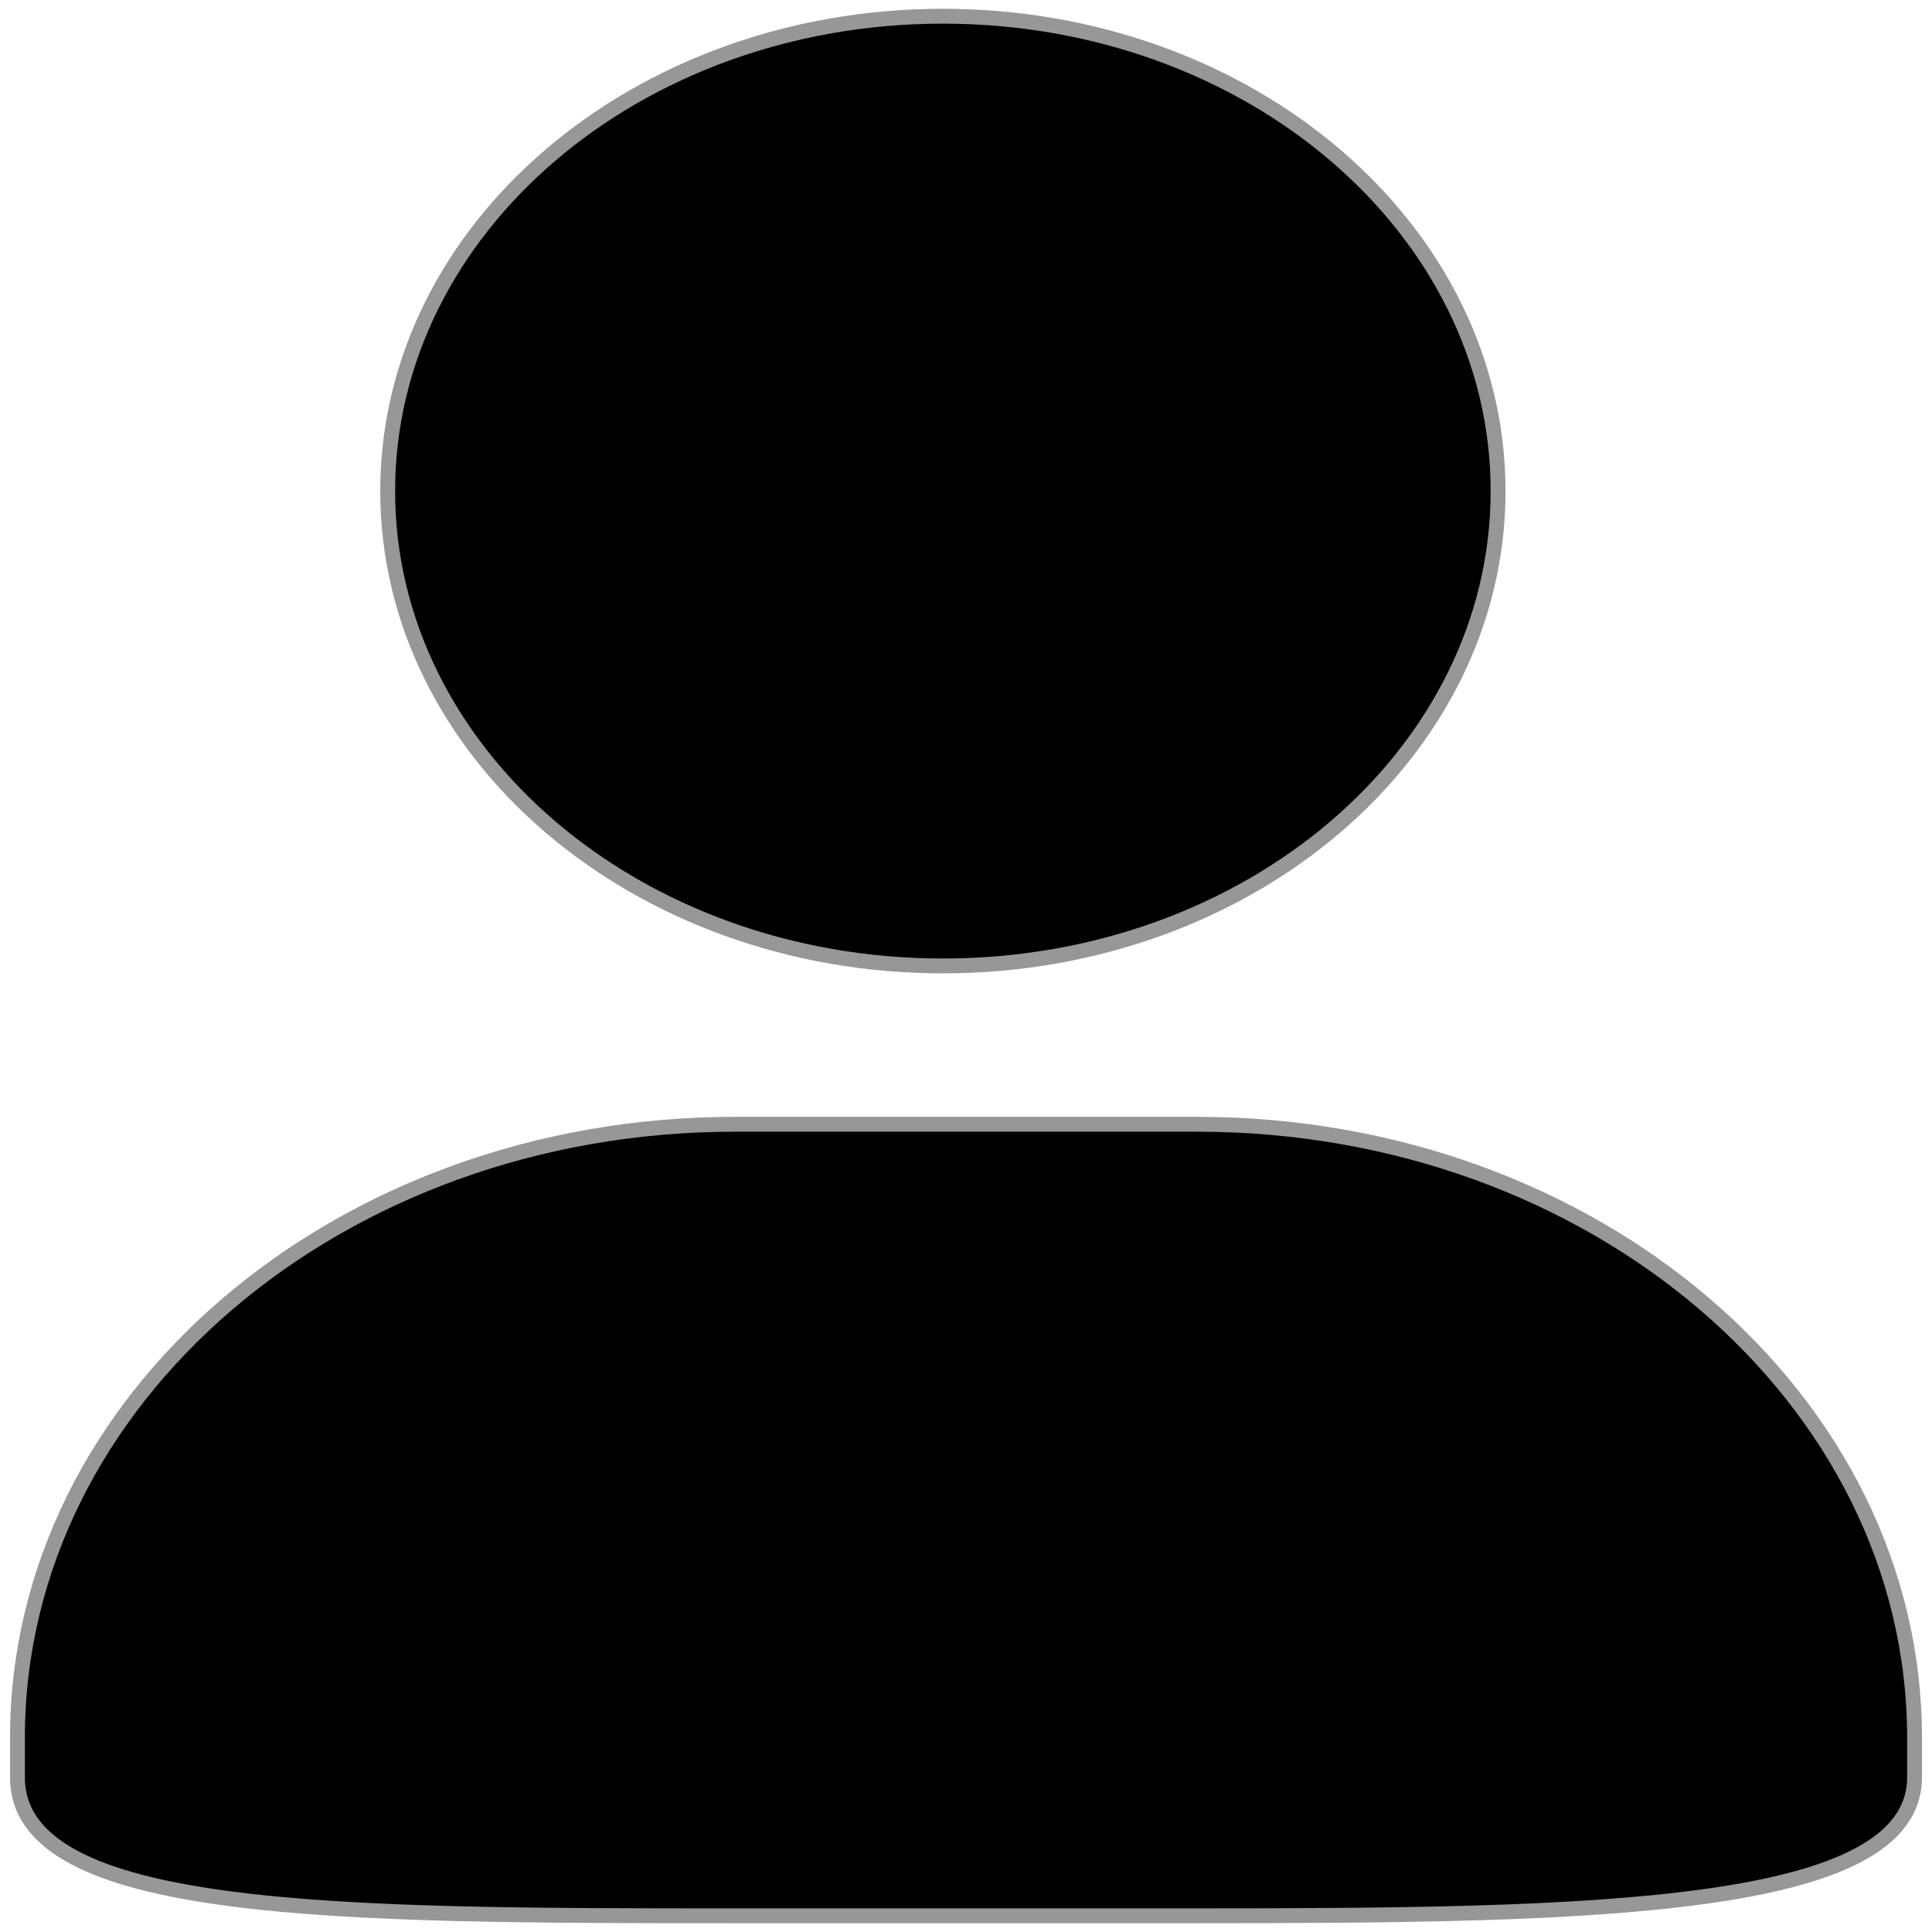
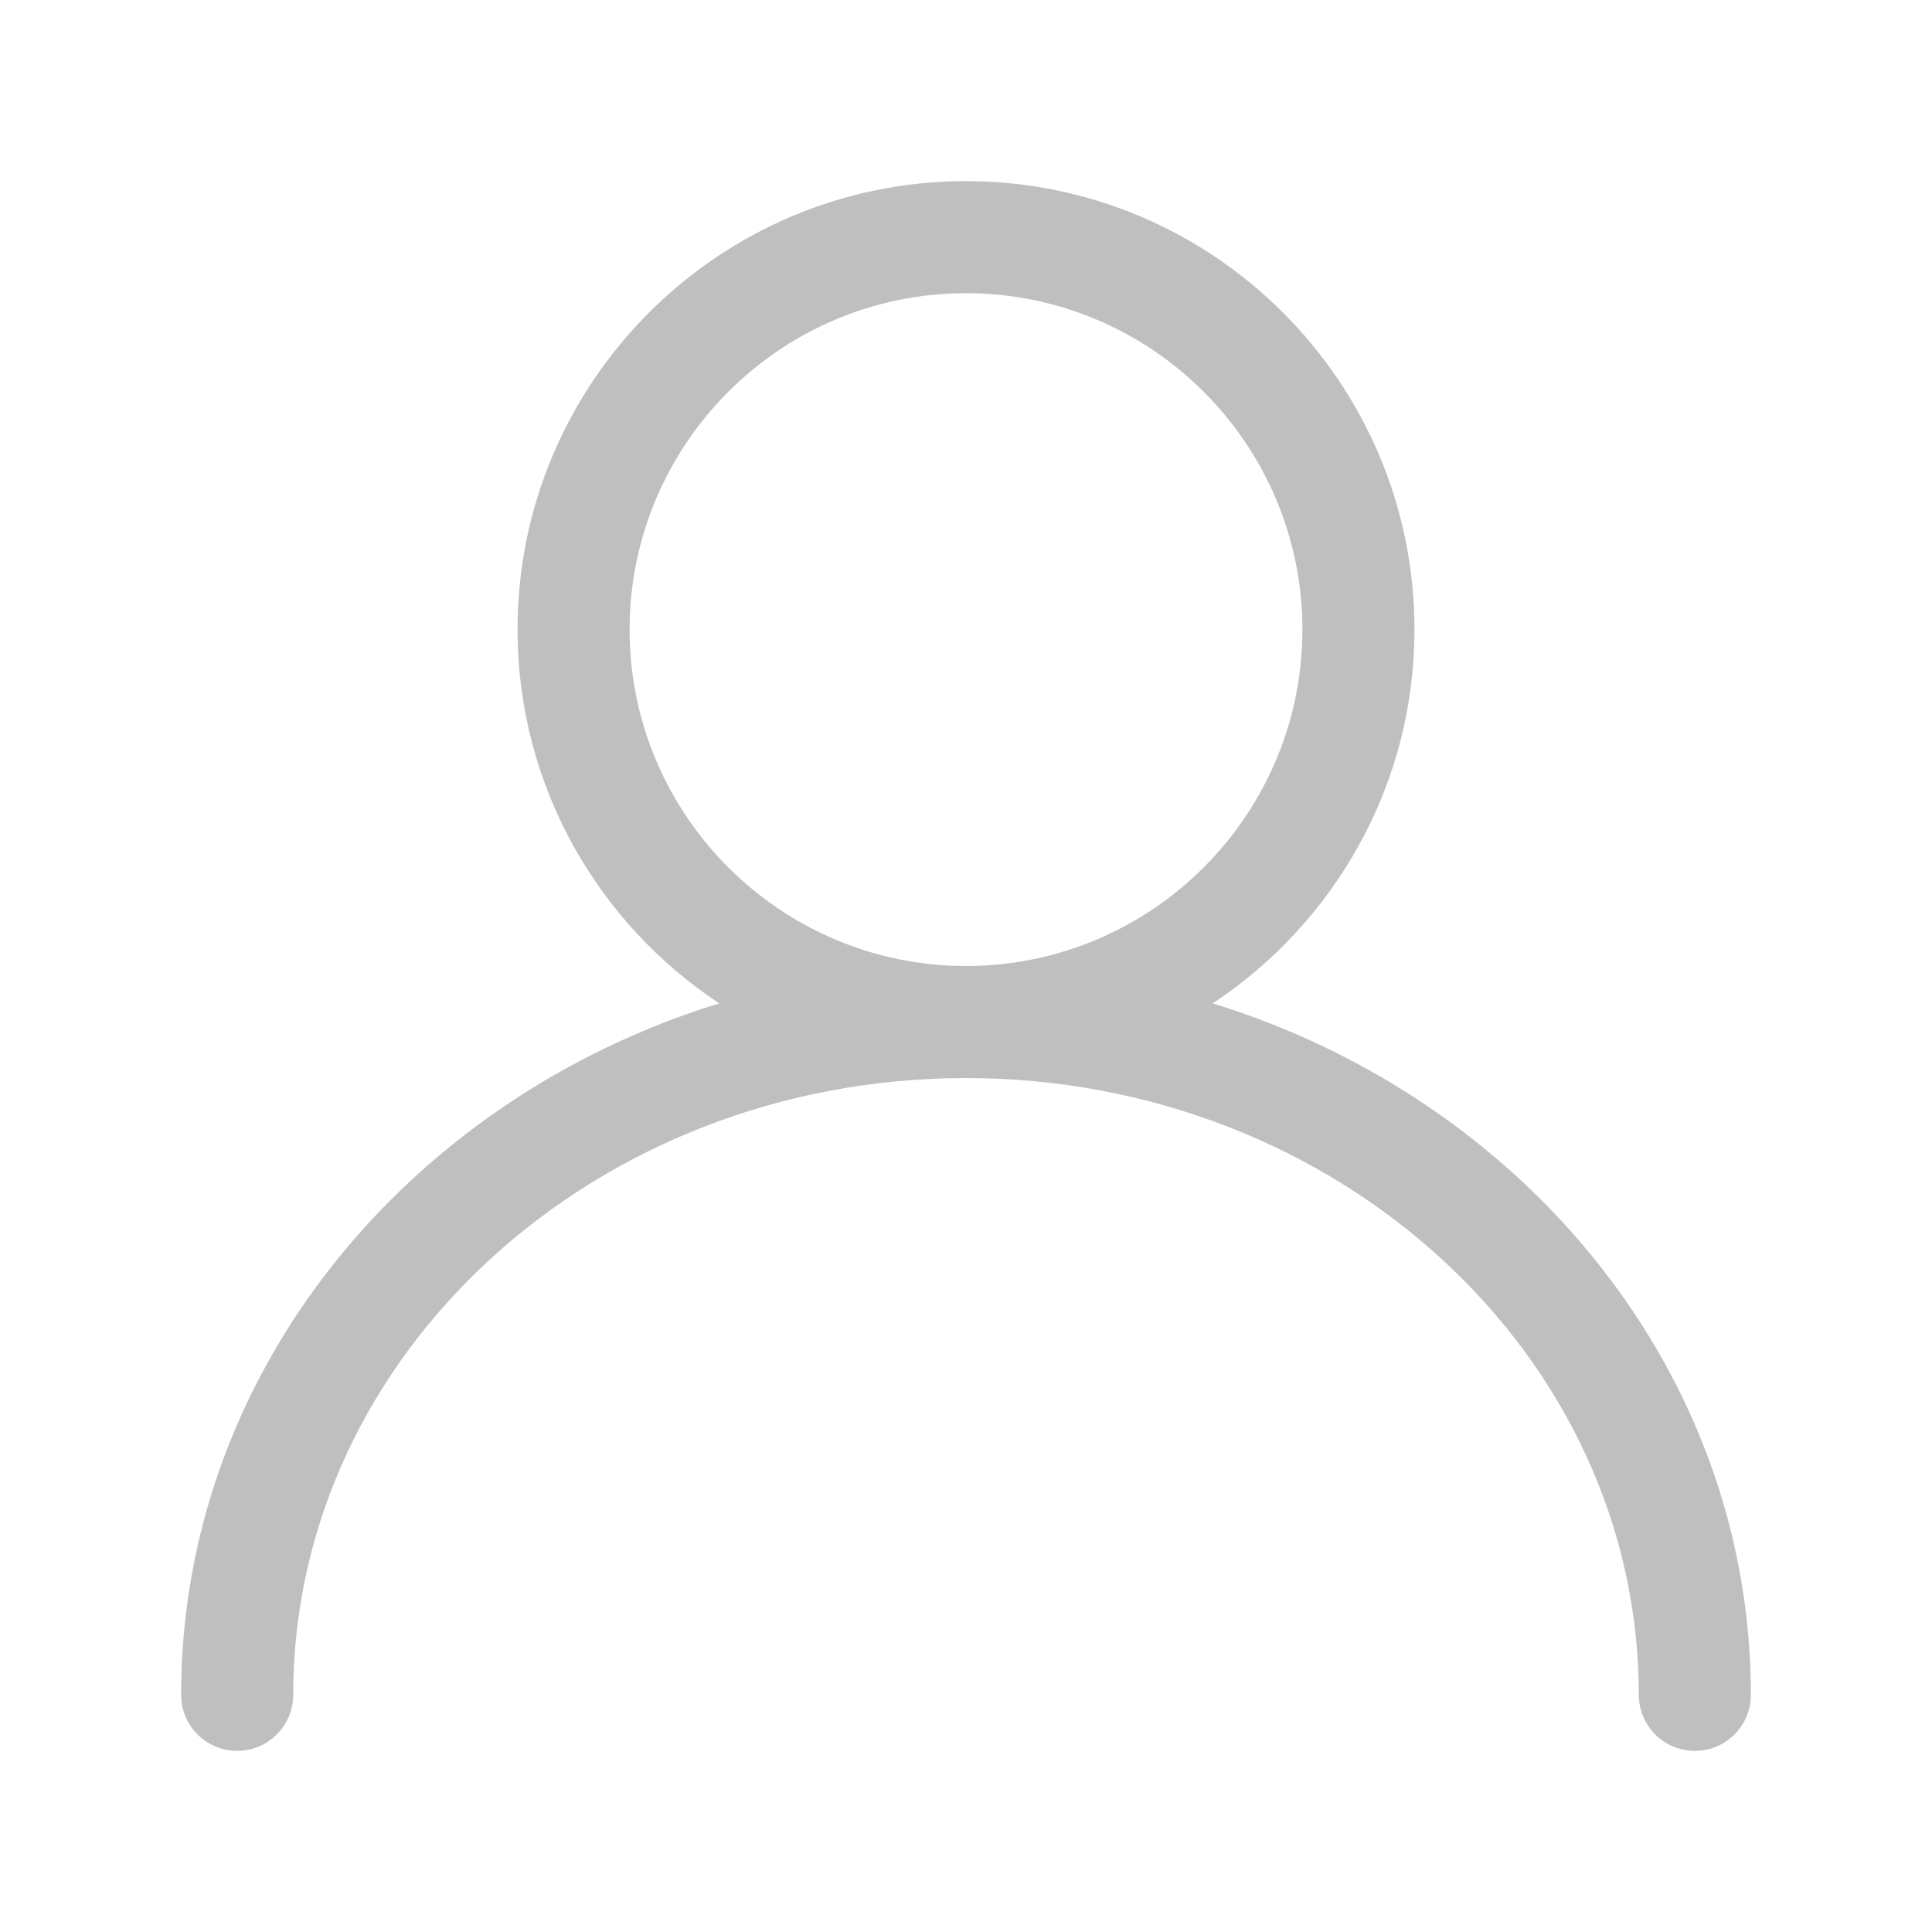
- <svg xmlns="http://www.w3.org/2000/svg" width="130" height="130">
-   <path d="M63.444 64.996c20.633 0 37.359-14.308 37.359-31.953 0-17.649-16.726-31.952-37.359-31.952-20.631 0-37.36 14.303-37.358 31.952 0 17.645 16.727 31.953 37.359 31.953zM80.57 75.65H49.434c-26.652 0-48.26 18.477-48.26 41.27v2.664c0 9.316 21.608 9.325 48.26 9.325H80.57c26.649 0 48.256-.344 48.256-9.325v-2.663c0-22.794-21.605-41.271-48.256-41.271z" stroke="#979797" />
+ <svg xmlns="http://www.w3.org/2000/svg" t="1649070985848" class="icon" viewBox="0 0 1024 1024" version="1.1" p-id="960" width="200" height="200">
+   <defs>
+     <style type="text/css">@font-face { font-family: feedback-iconfont; src: url("//at.alicdn.com/t/font_1031158_u69w8yhxdu.woff2?t=1630033759944") format("woff2"), url("//at.alicdn.com/t/font_1031158_u69w8yhxdu.woff?t=1630033759944") format("woff"), url("//at.alicdn.com/t/font_1031158_u69w8yhxdu.ttf?t=1630033759944") format("truetype"); }
+ </style>
+   </defs>
+   <path d="M642.8 531.8c64.3-42.6 106.9-115.4 106.9-198.1C749.7 202.6 643.1 96 512 96S274.3 202.6 274.3 333.7c0 82.7 42.6 155.6 106.9 198.1C215.8 582.9 96 727.7 96 898.3c0 16.4 13.3 29.7 29.7 29.7s29.7-13.3 29.7-29.7c0-180.2 159.9-326.9 356.6-326.9 196.6 0 356.6 146.6 356.6 326.9 0 16.4 13.3 29.7 29.7 29.7s29.7-13.3 29.7-29.7c0-170.6-119.8-315.4-285.2-366.5zM333.7 333.7c0-98.3 80-178.3 178.3-178.3s178.3 80 178.3 178.3S610.3 512 512 512s-178.3-80-178.3-178.3z" fill="#bfbfbf" p-id="961" />
</svg>
